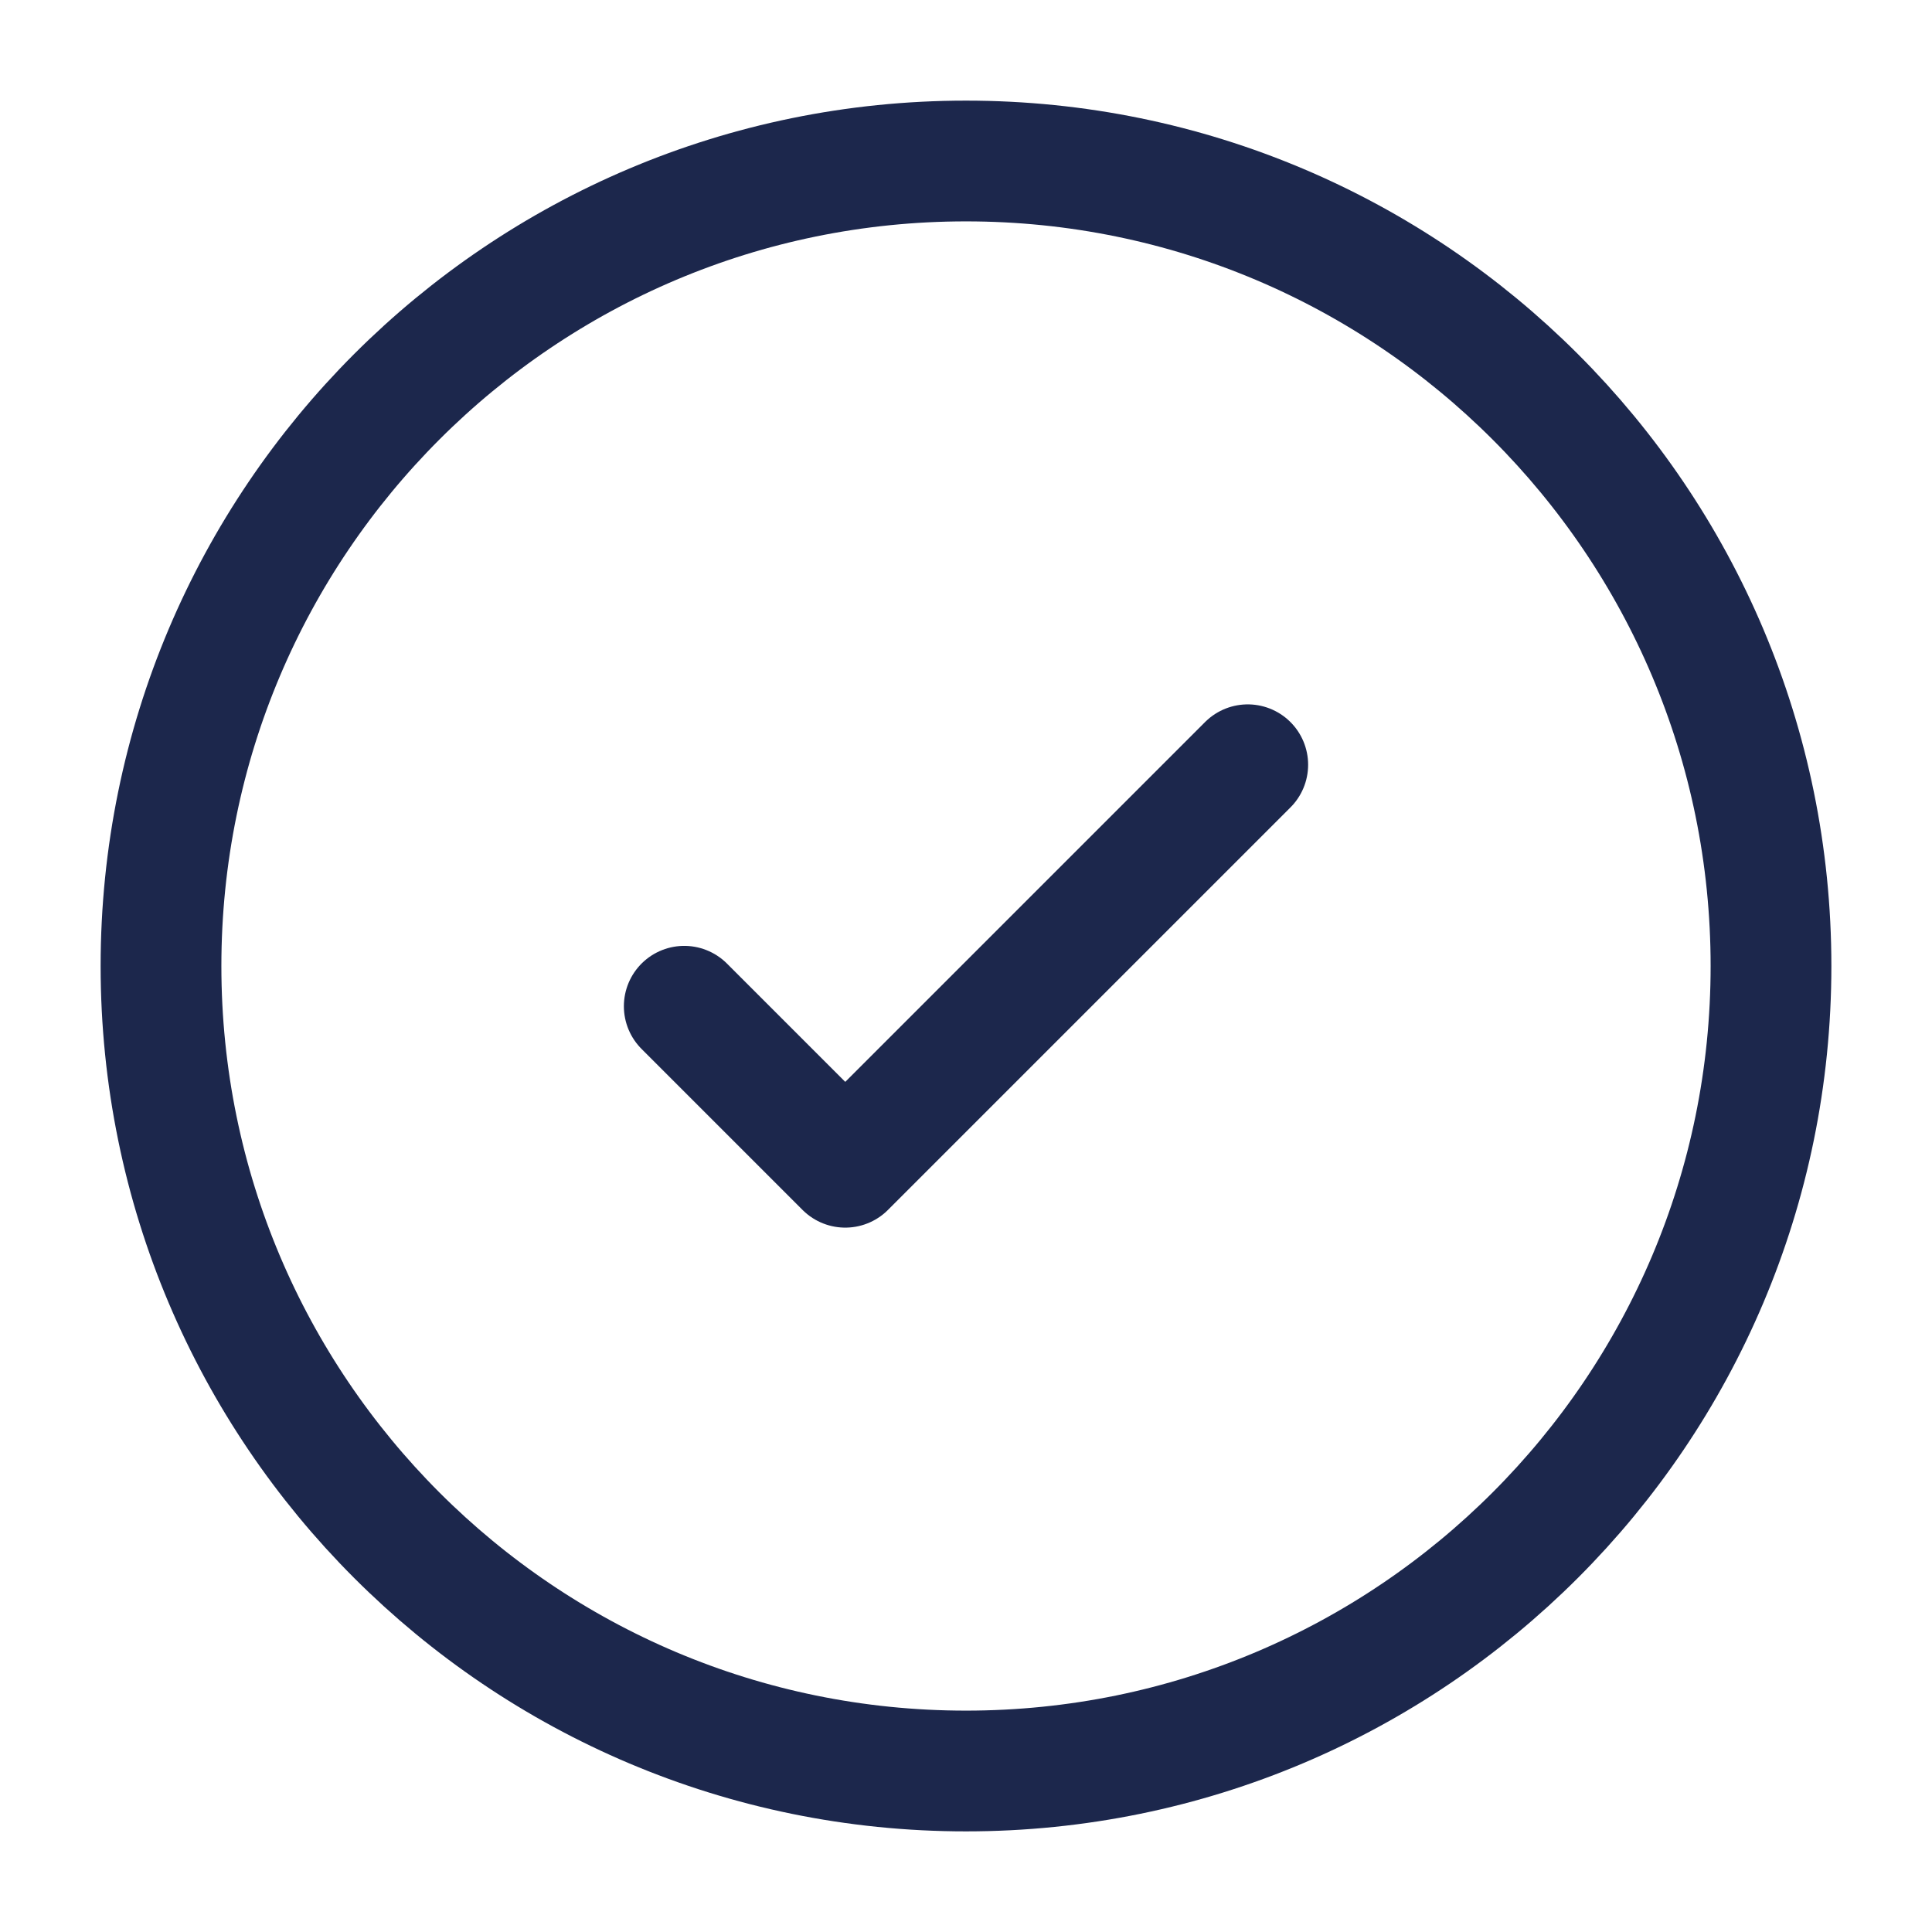
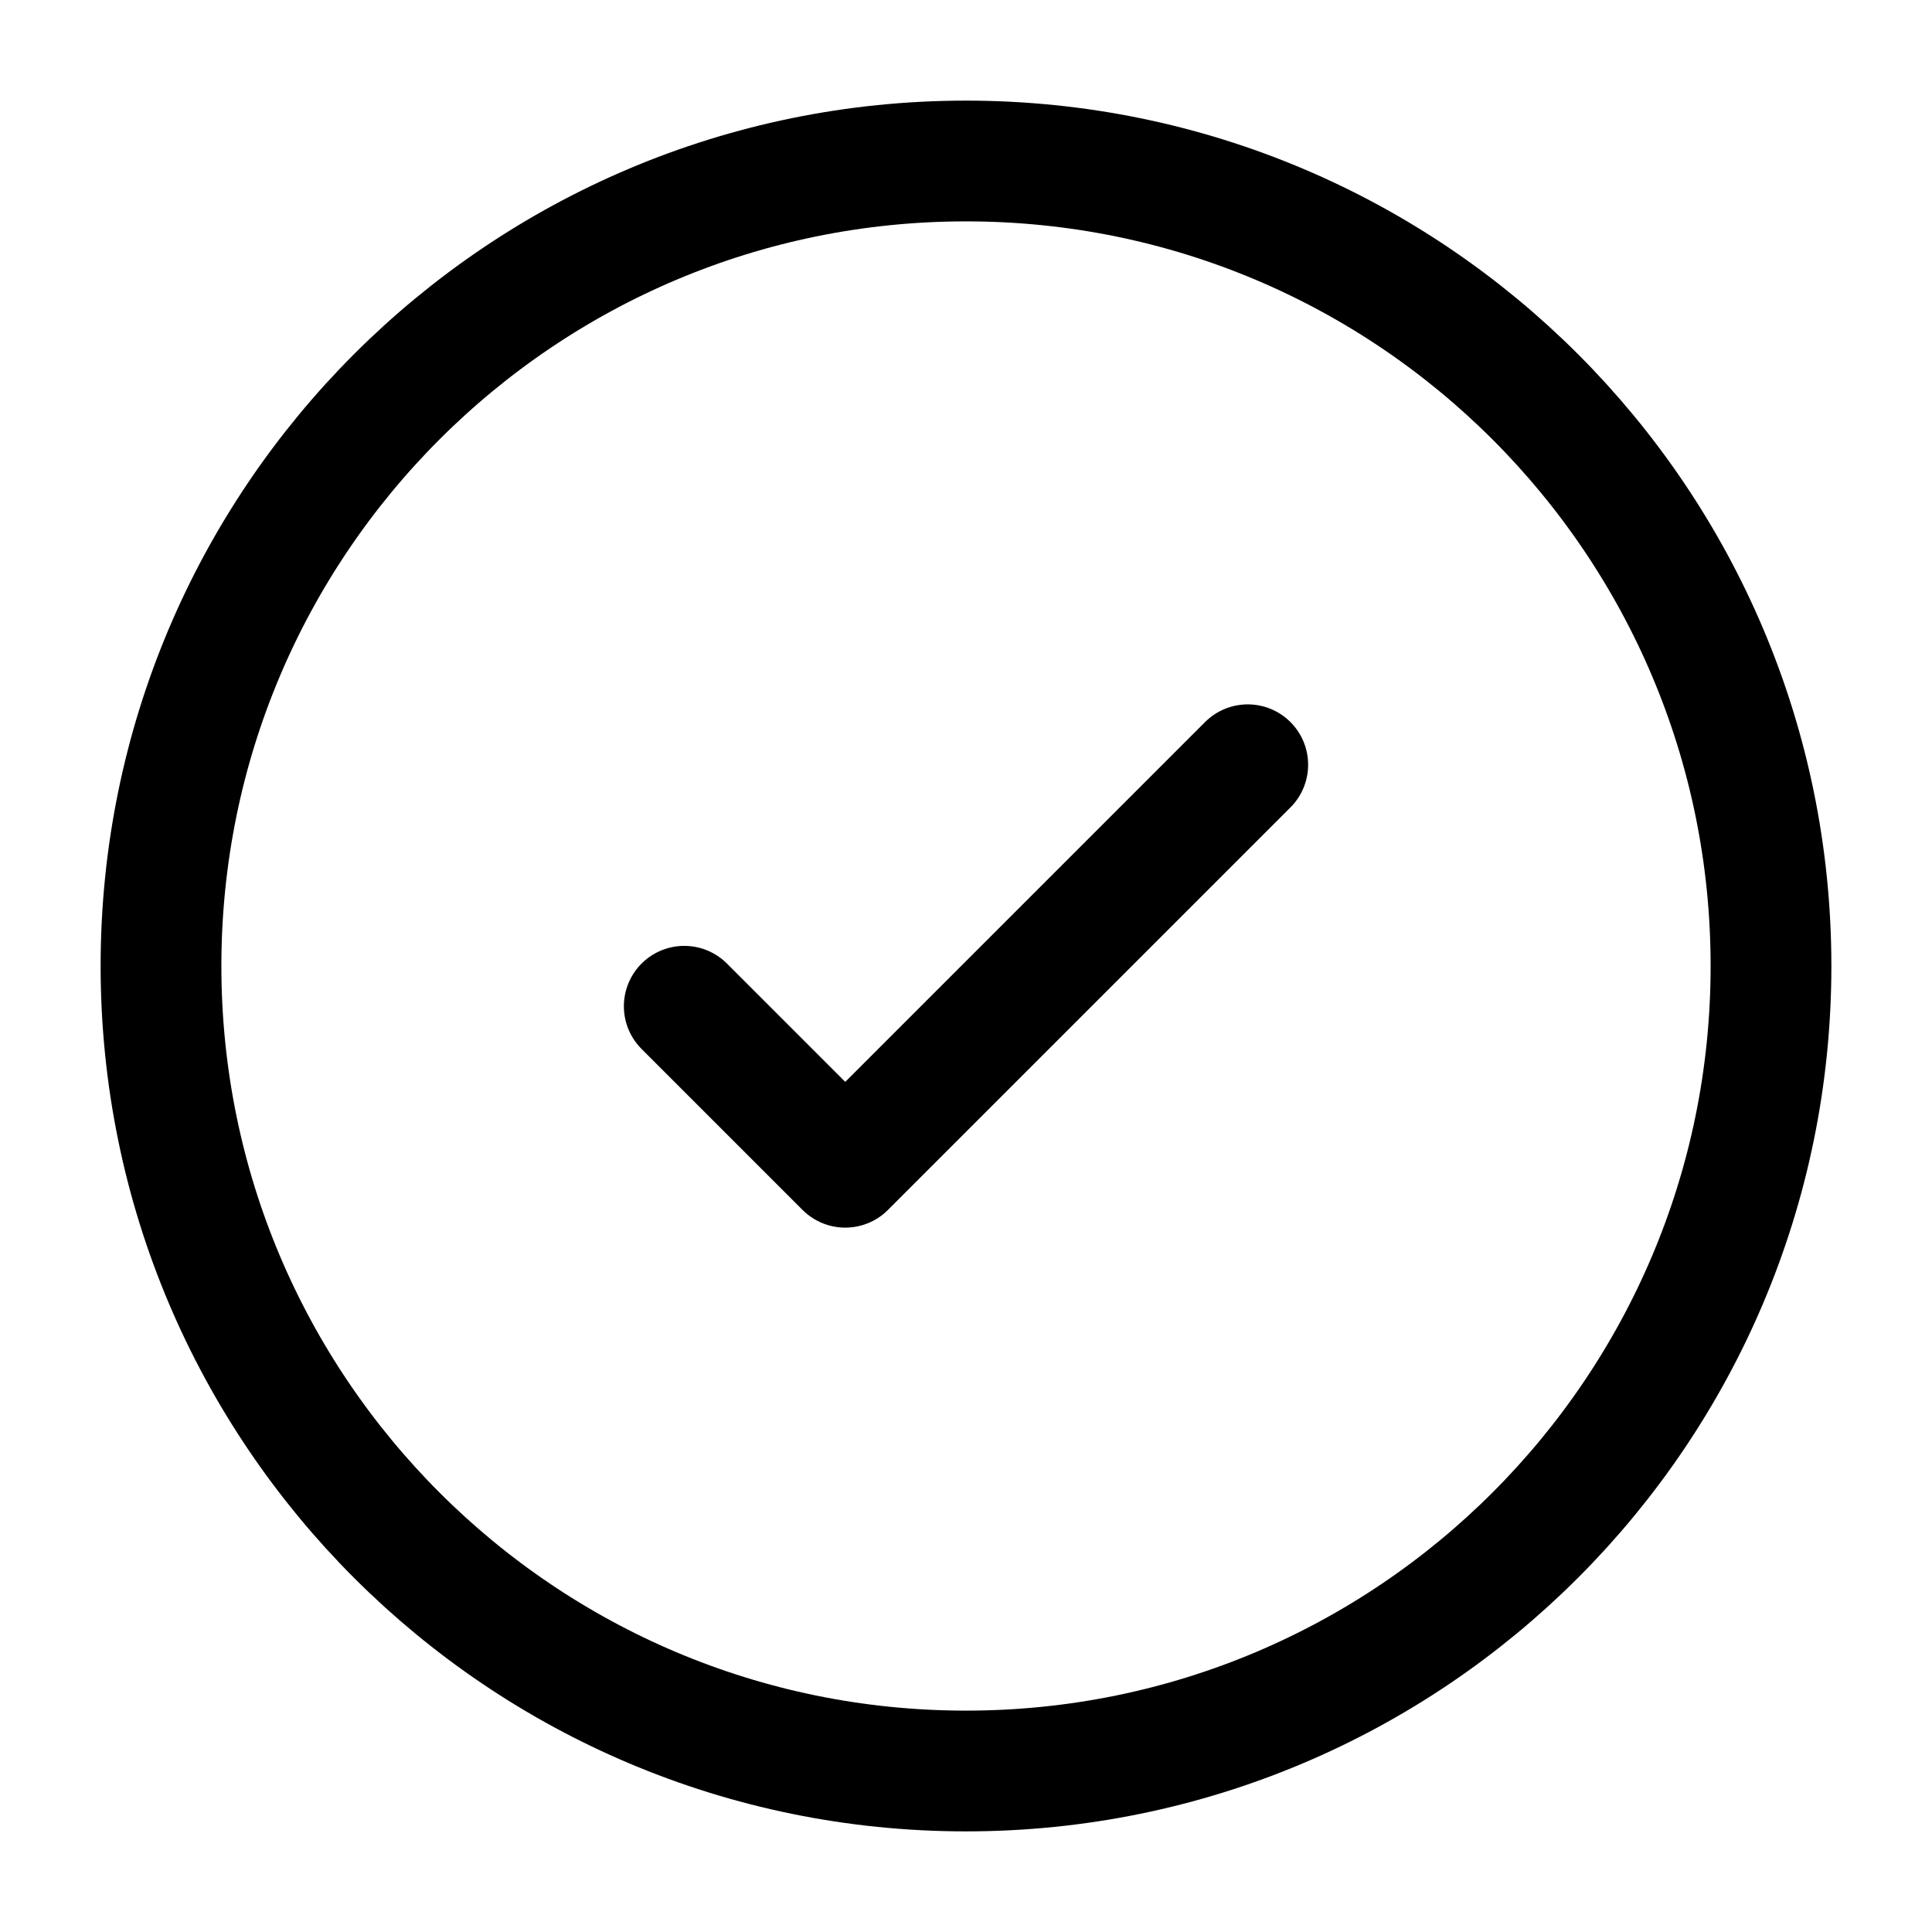
<svg xmlns="http://www.w3.org/2000/svg" width="800px" height="800px" viewBox="0 0 24 24" fill="none">
-   <circle cx="12" cy="12" r="10" stroke="#1C274C" stroke-width="1.5" />
-   <path d="M8.5 12.5L10.5 14.5L15.5 9.5" stroke="#1C274C" stroke-width="1.5" stroke-linecap="round" stroke-linejoin="round" />
+   <circle cx="12" cy="12" r="10" stroke="currentColor" stroke-width="1.5" />
+   <path d="M8.5 12.5L10.5 14.5L15.5 9.5" stroke="currentColor" stroke-width="1.5" stroke-linecap="round" stroke-linejoin="round" />
</svg>
